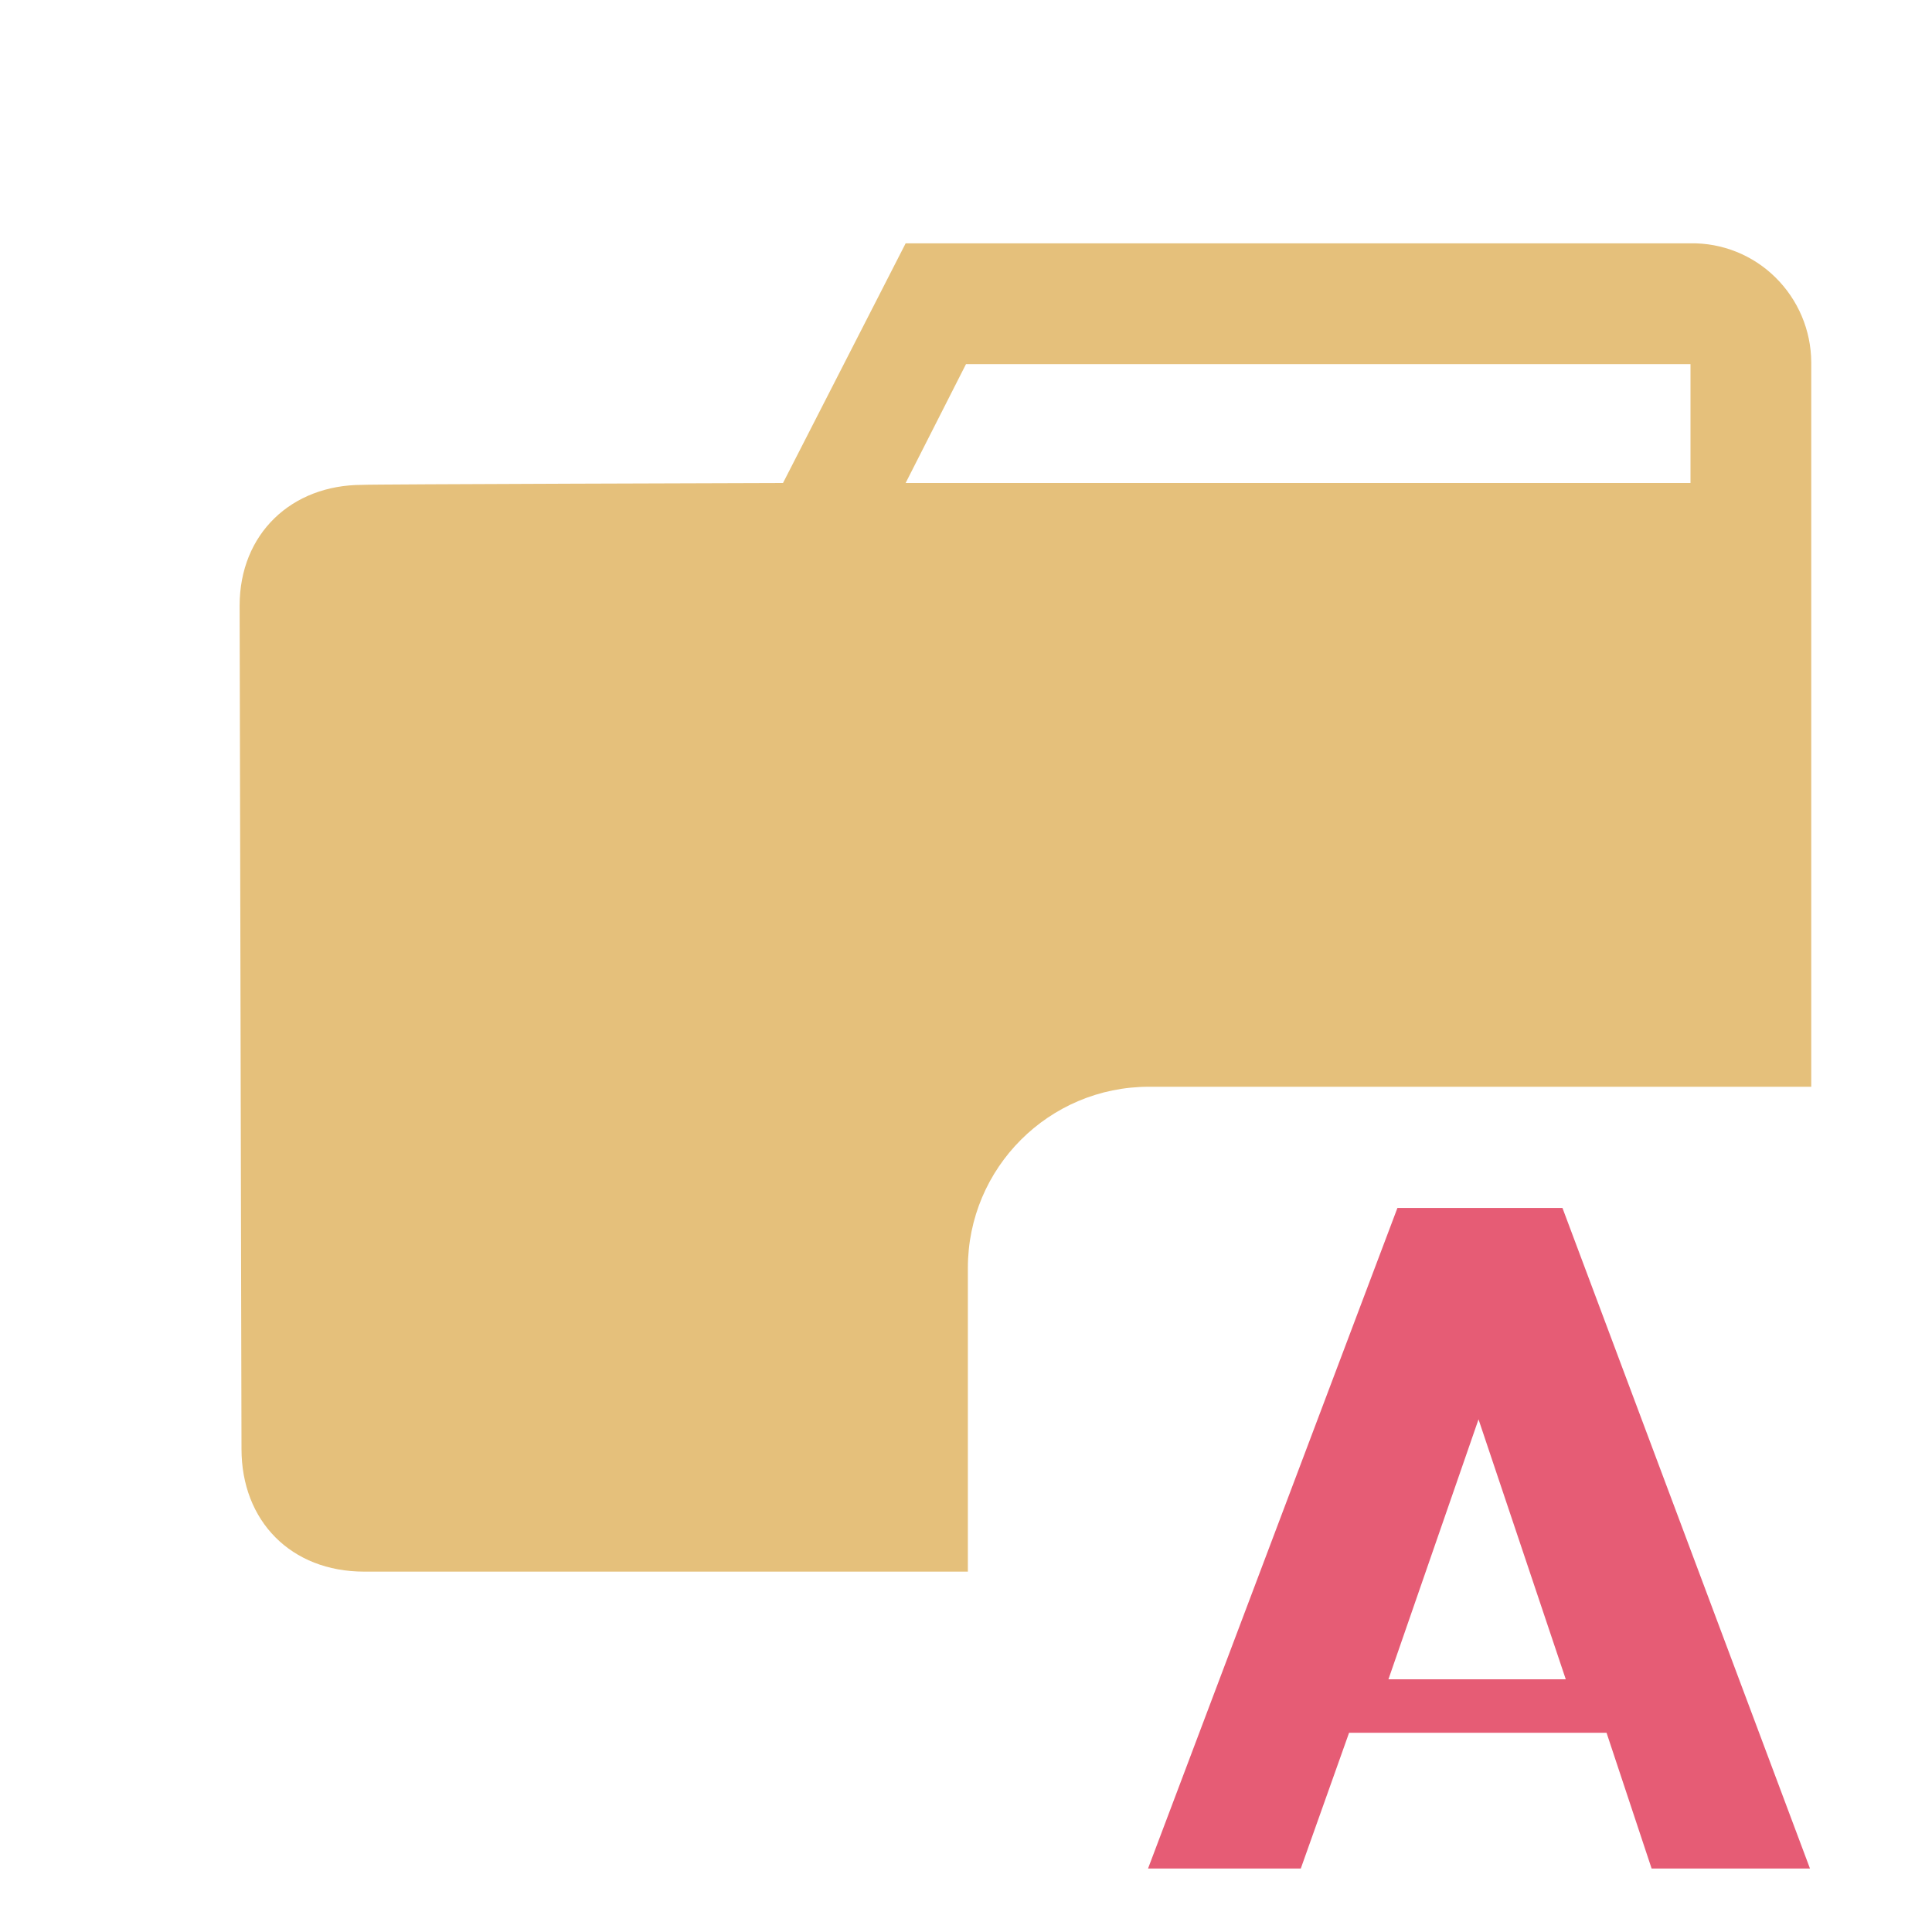
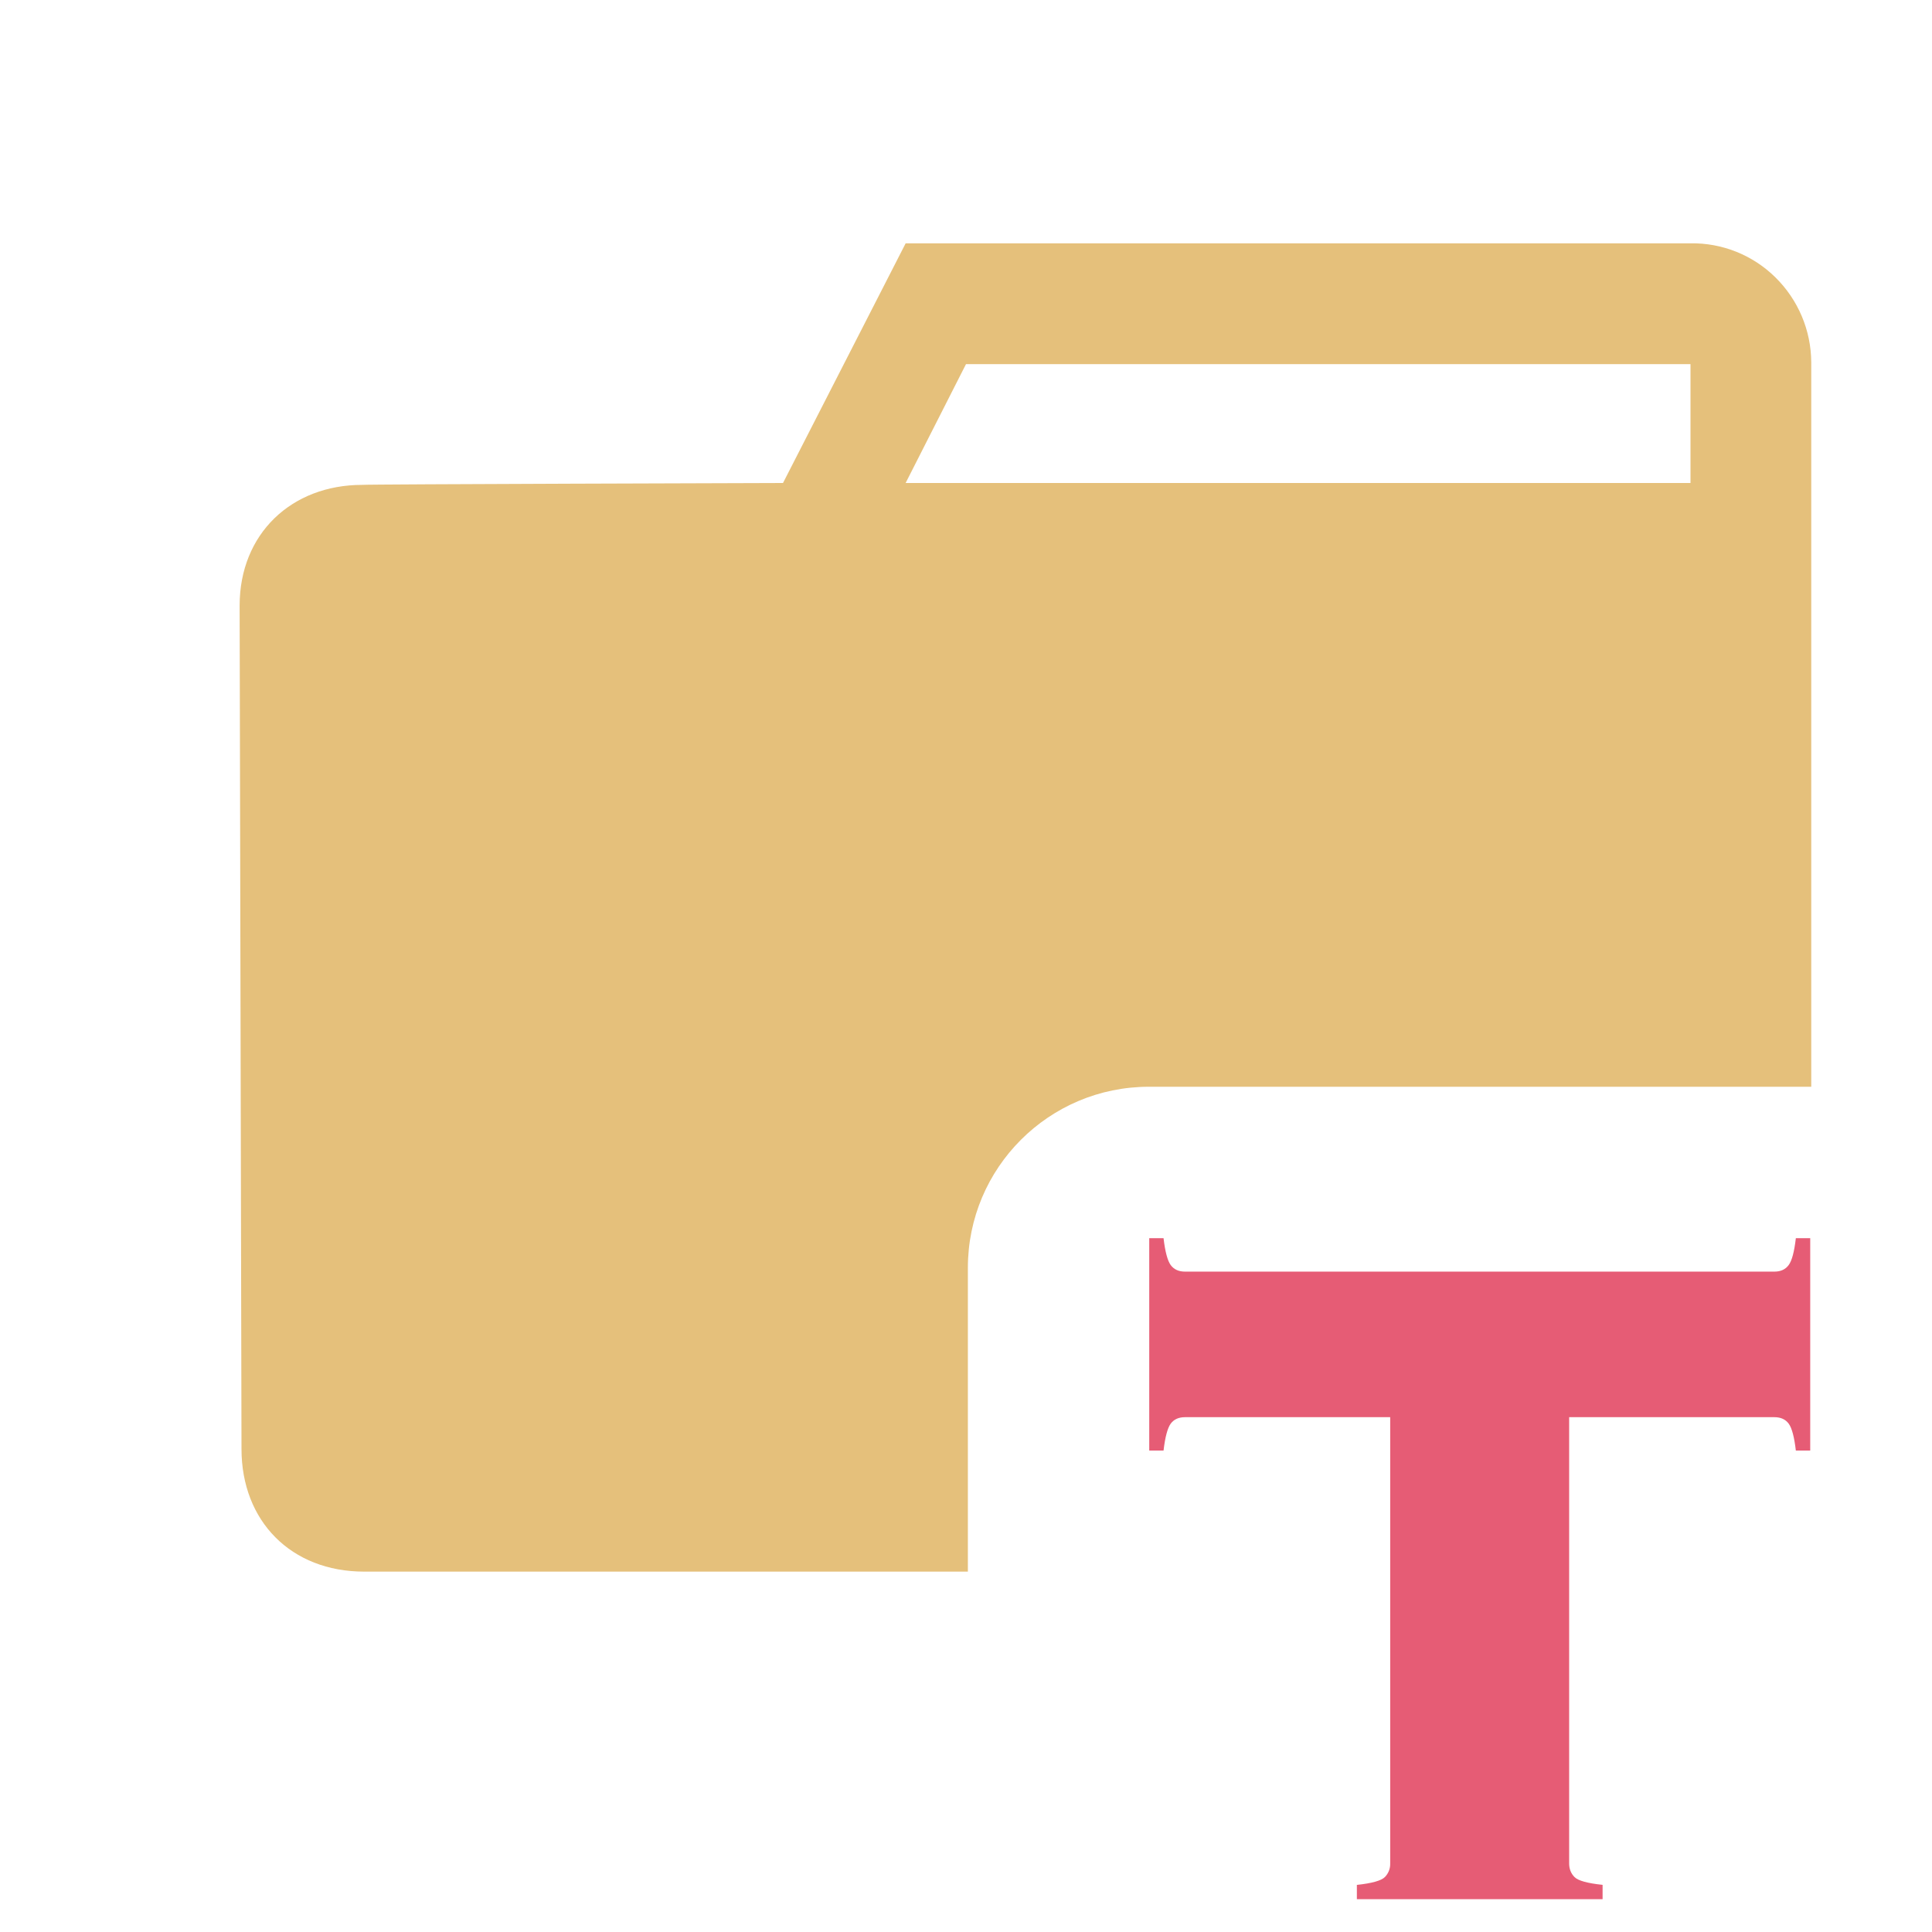
<svg xmlns="http://www.w3.org/2000/svg" stroke-miterlimit="10" viewBox="0 0 32 32" clip-rule="evenodd" stroke-linecap="round" stroke-linejoin="round">
  <path d="M15 4.031L12.969 8S6 8.02 6 8.031c-1.172 0-2.031.81-2.031 2L4 24c0 1.194.821 2.031 2.031 2.031h10V21a3 3 0 013-3H30V6a1.987 1.987 0 00-.594-1.406A1.957 1.957 0 0028 4.03H15zm1 2h12V8H15l1-1.969z" fill="#e5c07b" />
-   <path d="M26.61 28.7h-4.265l-.8 2.249h-2.53l4.131-10.942h2.733l4.1 10.942h-2.623l-.747-2.25zm-.676-.886l-1.445-4.305-1.492 4.305h2.937z" fill="#e65c75" />
+   <path d="M22.473 31.22c.25-.027.405-.07.465-.13a.308.308 0 00.088-.227v-7.39h-3.399c-.105 0-.184.036-.237.108-.052.073-.092.22-.118.445h-.237v-3.518h.237c.026.224.066.372.118.445.053.072.132.109.237.109h9.763c.105 0 .184-.037.237-.11.053-.072.092-.22.118-.444h.238v3.518h-.238c-.026-.224-.065-.372-.118-.445-.053-.072-.132-.108-.237-.108h-3.4v7.39c0 .093.03.168.09.228.059.059.214.102.464.128v.237h-4.07v-.237z" fill="#e65c75" />
</svg>
